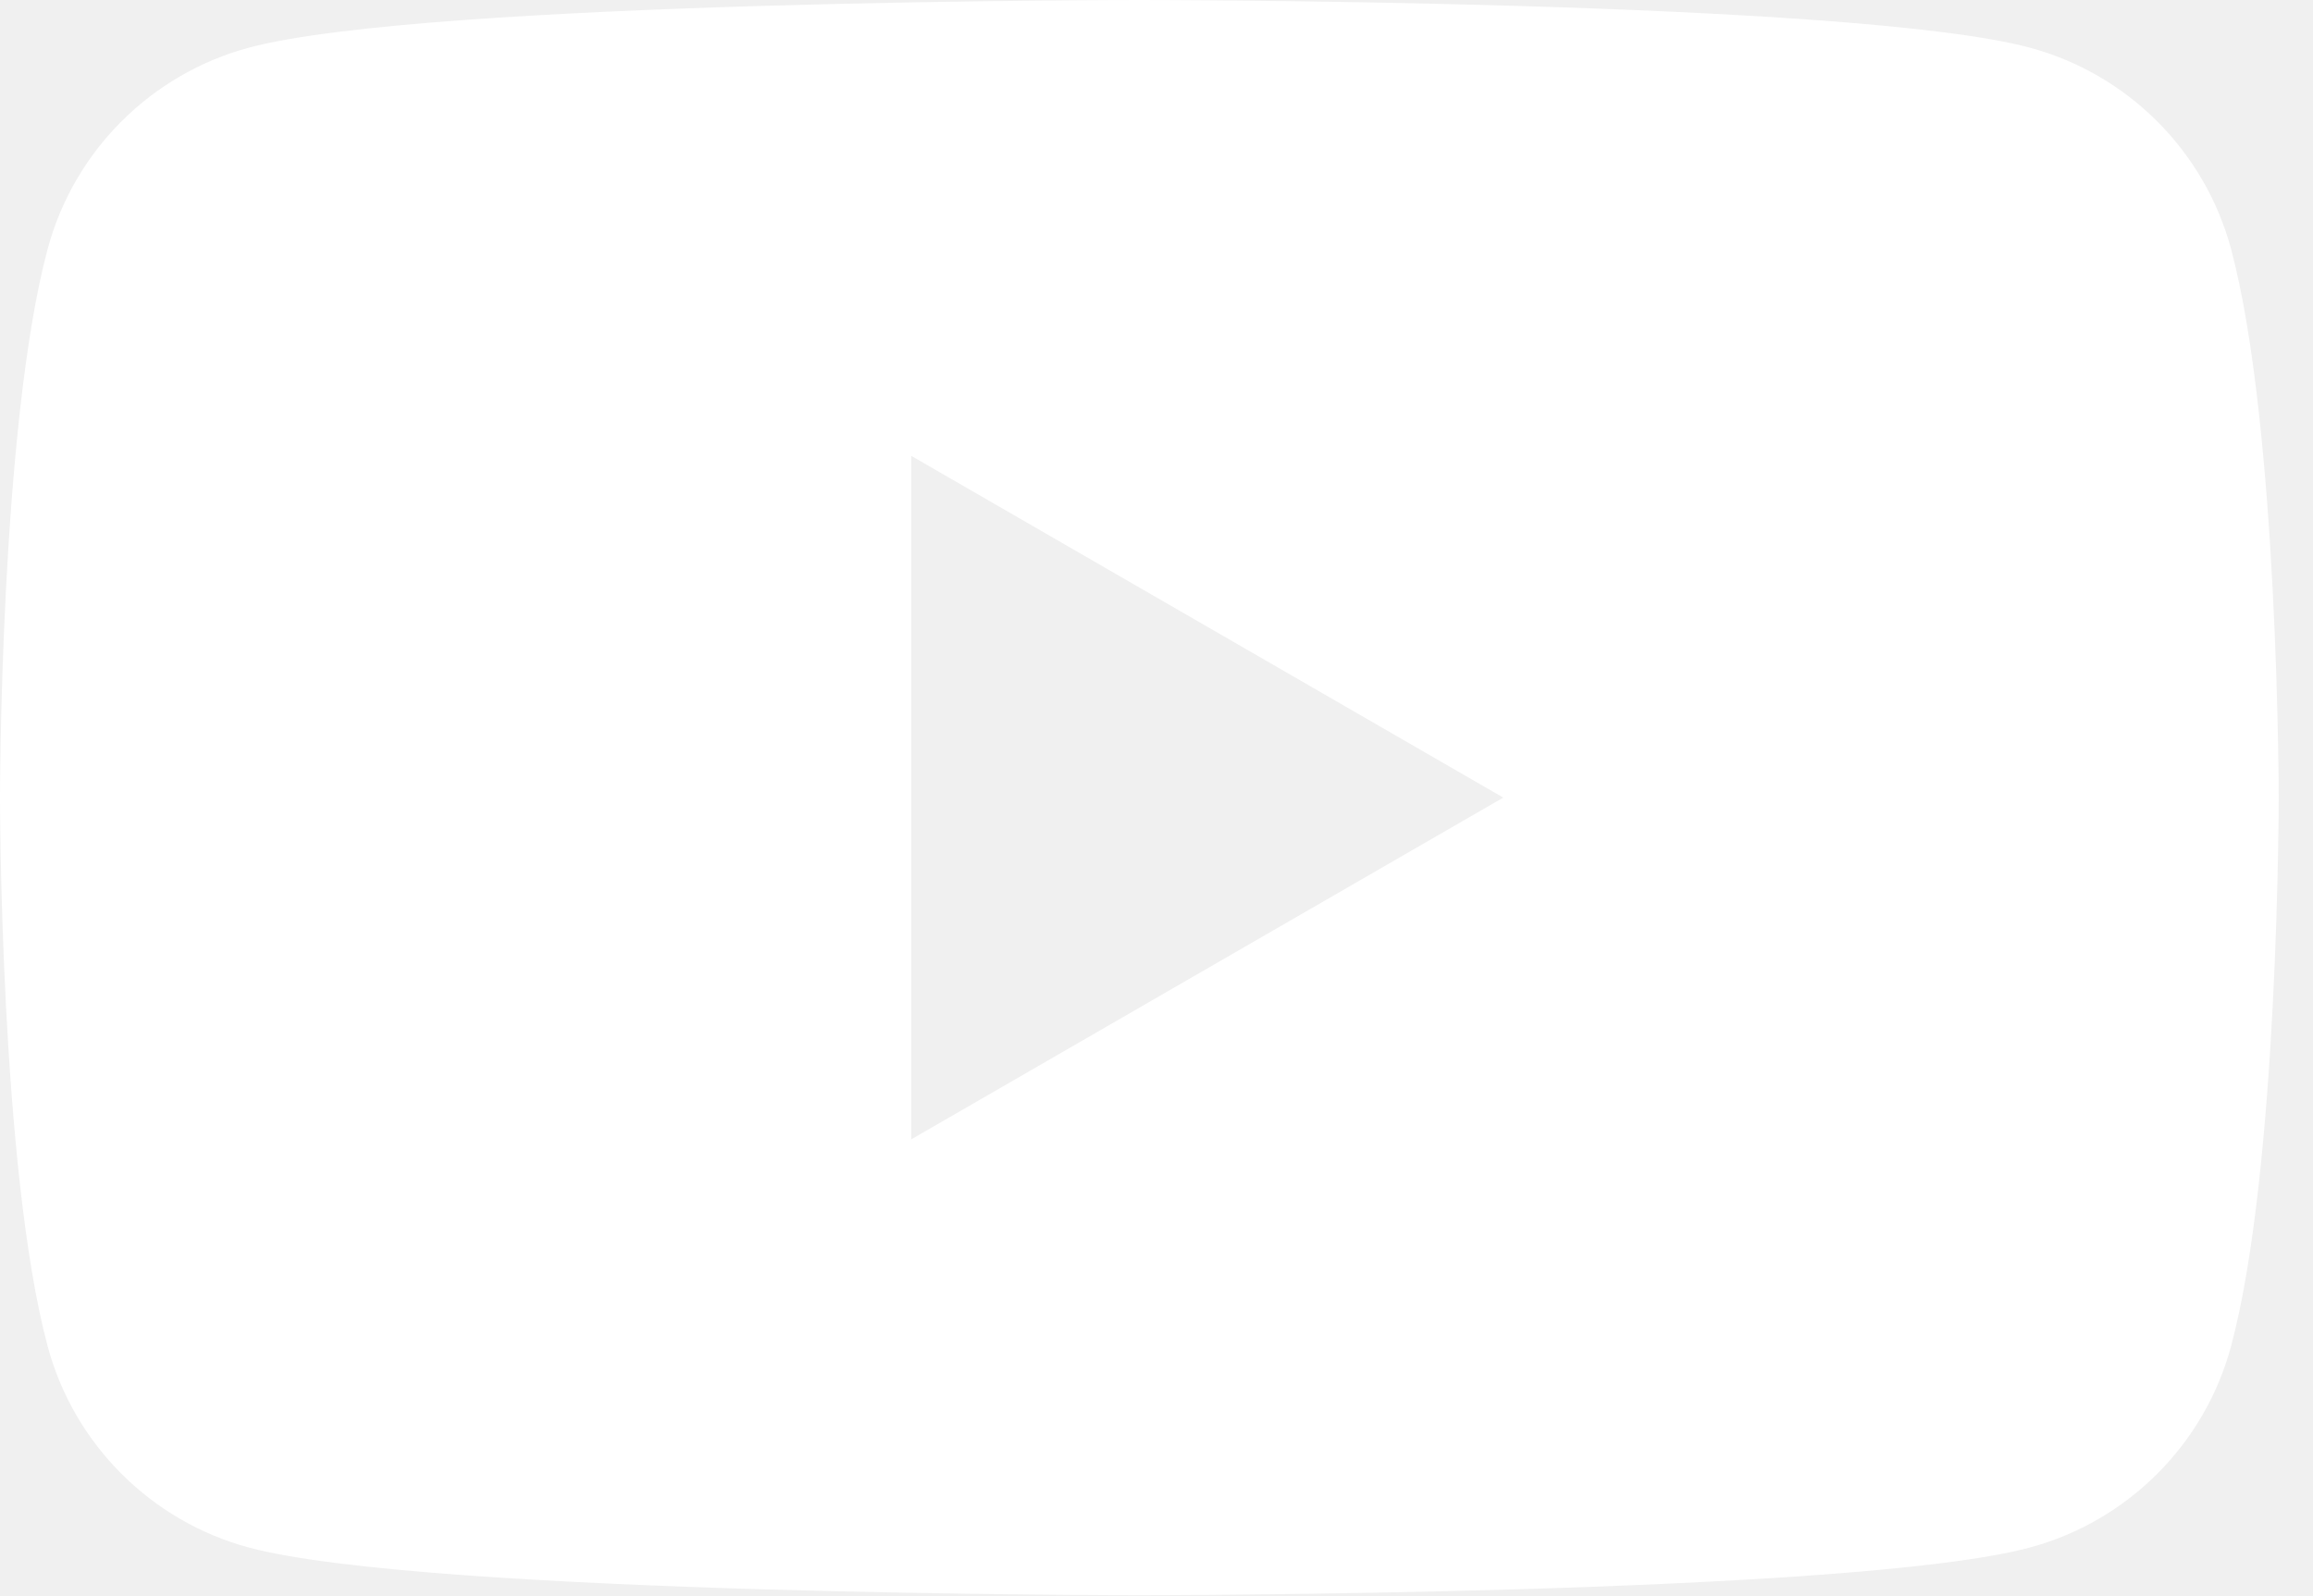
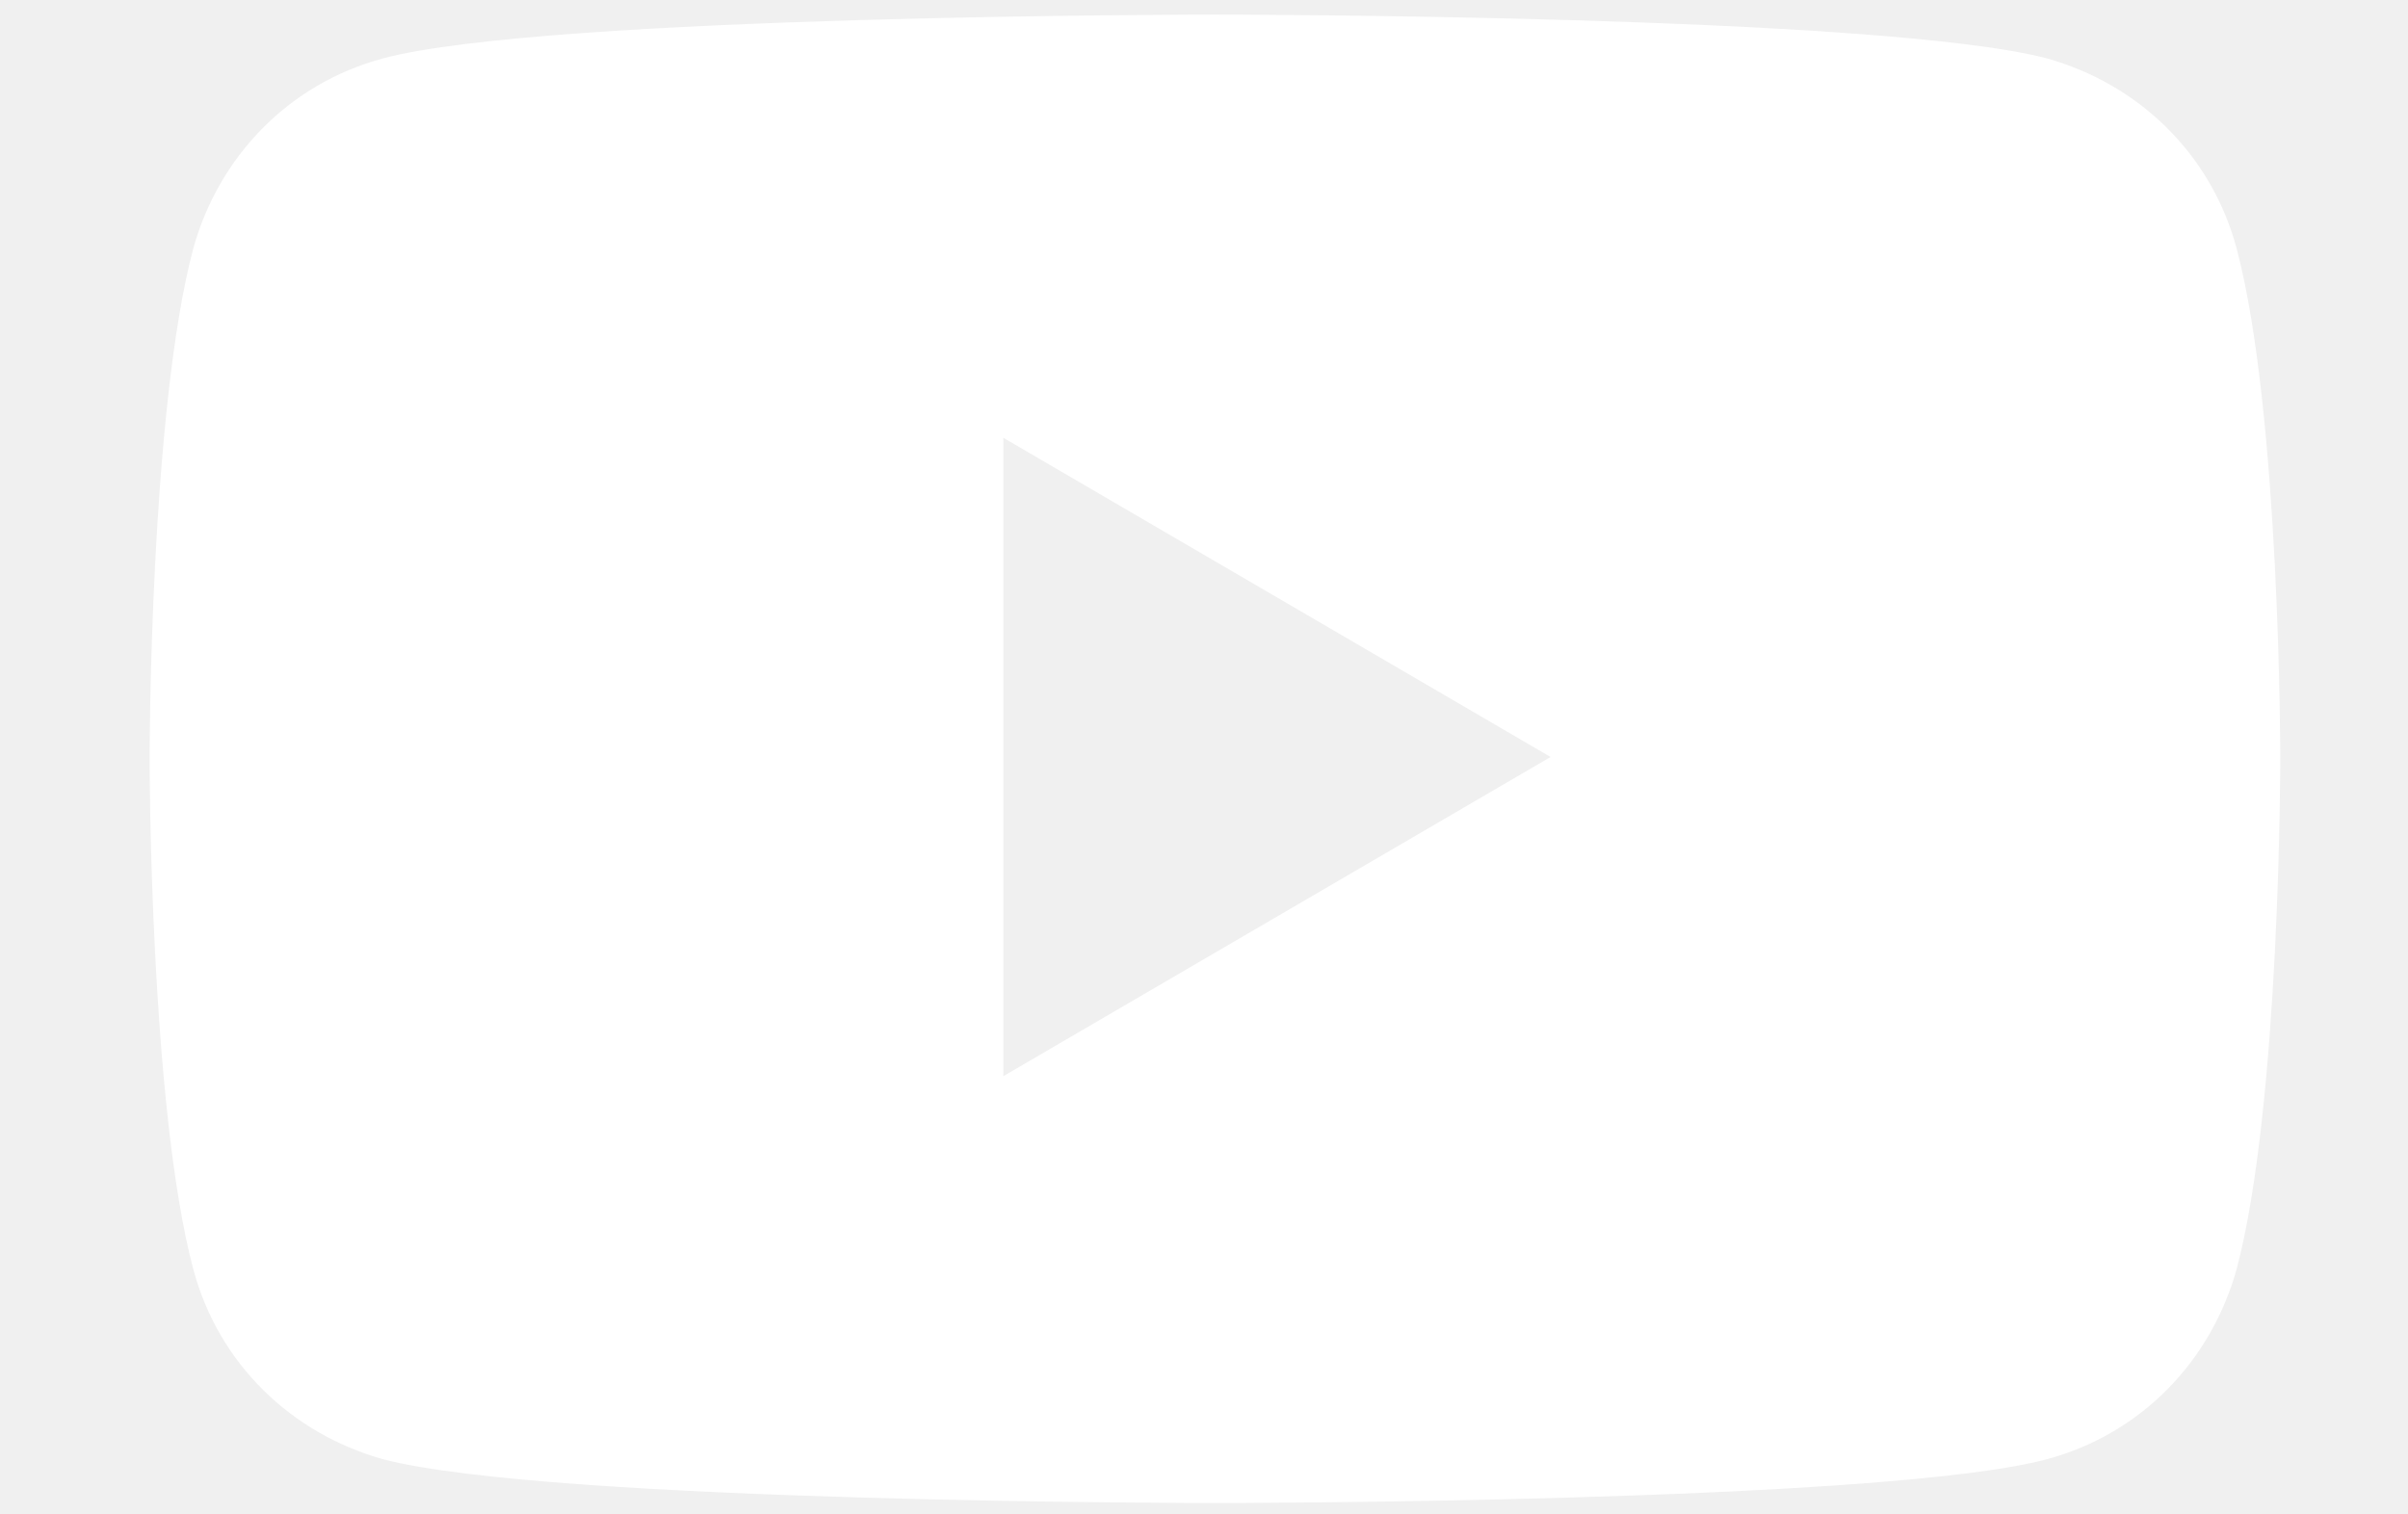
- <svg xmlns="http://www.w3.org/2000/svg" width="29" height="20">
-   <path d="   M27.973 3.123   C27.643 1.893 26.677 0.927 25.447 0.597   C23.22 2.24288e-07 14.285 0 14.285 0   C14.285 0 5.35 2.24288e-07 3.123 0.597   C1.893 0.927 0.927 1.893 0.597 3.123   C2.24288e-07 5.35 0 10 0 10C0 10 2.24288e-07 14.65 0.597 16.877   C0.927 18.107 1.893 19.073 3.123 19.403   C5.35 20 14.285 20 14.285 20   C14.285 20 23.22 20 25.447 19.403   C26.677 19.073 27.643 18.107 27.973 16.877   C28.57 14.65 28.57 10 28.57 10   C28.57 10 28.568 5.35 27.973 3.123   Z       M18.848 10    L11.425 14.285    V14.285   L11.425 5.715    Z" fill="#FFFFFF" />
+ <svg xmlns="http://www.w3.org/2000/svg" viewBox="0 0 660 415">
+   <path d=" M 275,120  v 175 l 150,-87.5 Z   m 338,228  c -7,25 -26,45 -52,52  -45,12 -228,12 -228,12 0,0 -182,0 -228,-12 -25,-7 -45,-26 -52,-52 -12,-45 -12,-140 -12,-140 0,0 0,-95 12,-140 7,-25 26,-45 52,-52 45,-12 228,-12 228,-12 0,0 182,0 228,12 25,7 45,26 52,52 12,45 12,140 12,140 0,0 0,95 -12,140" style="fill:#ffff" />
</svg>
